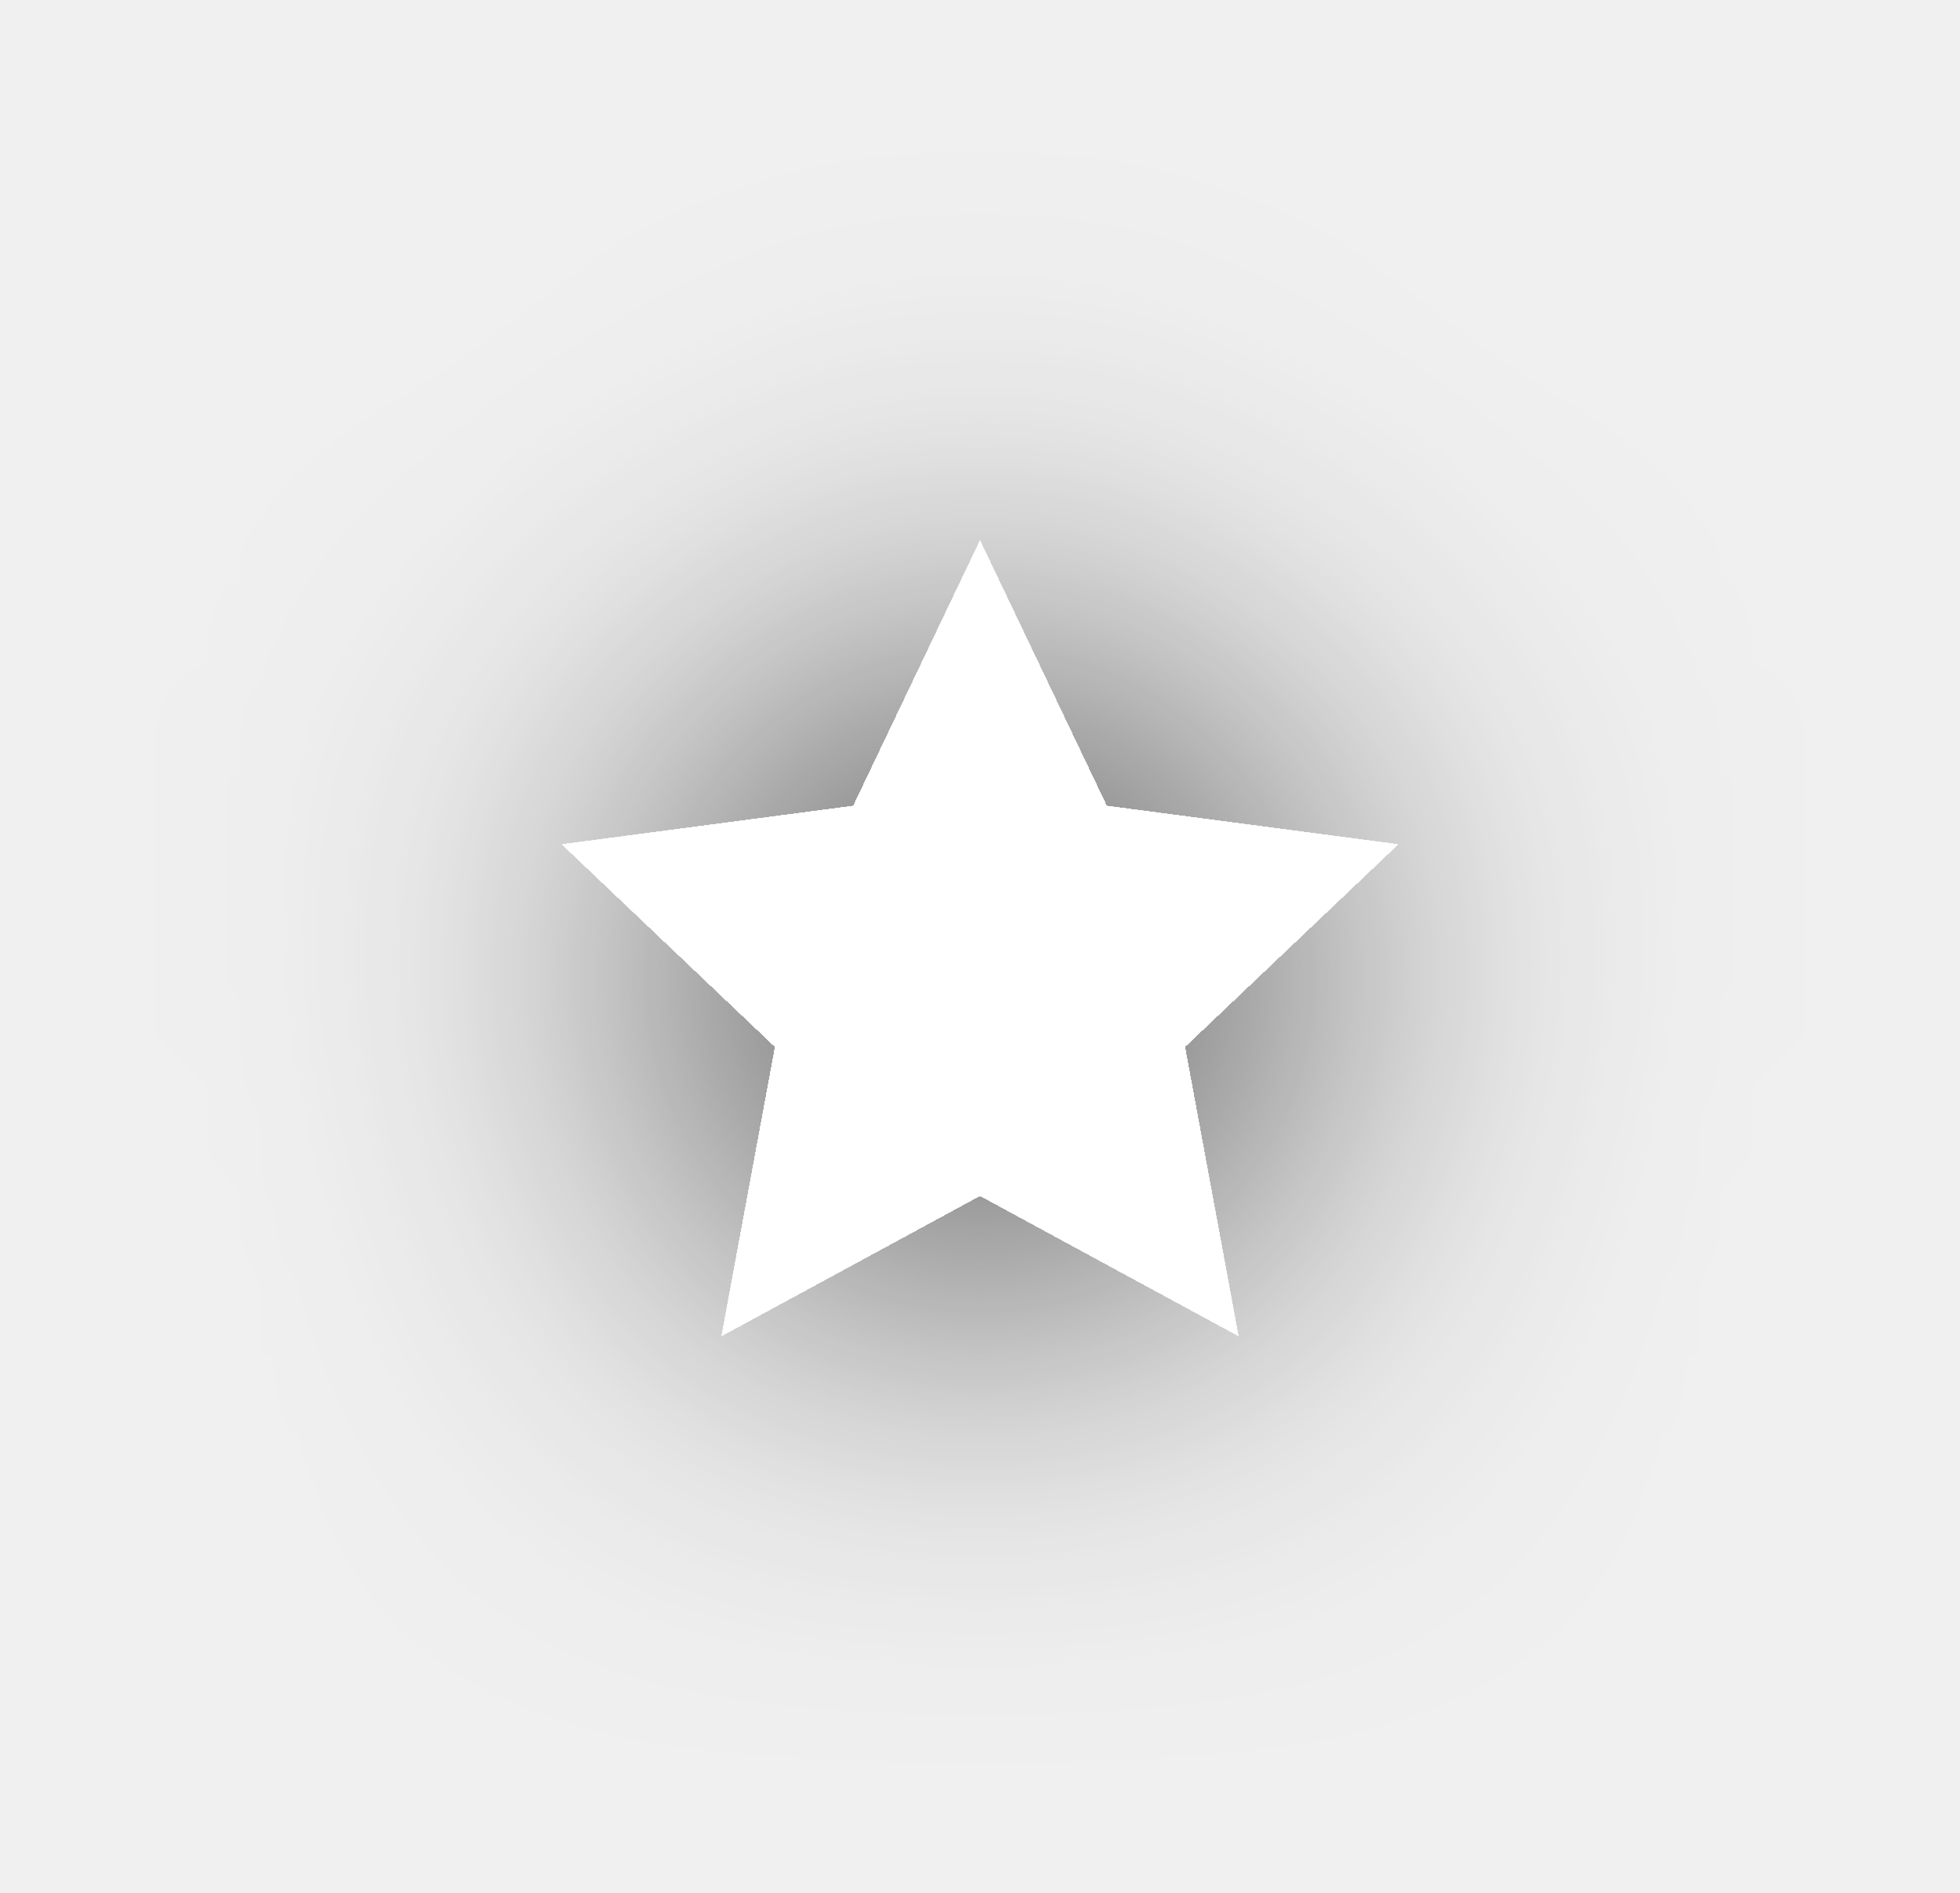
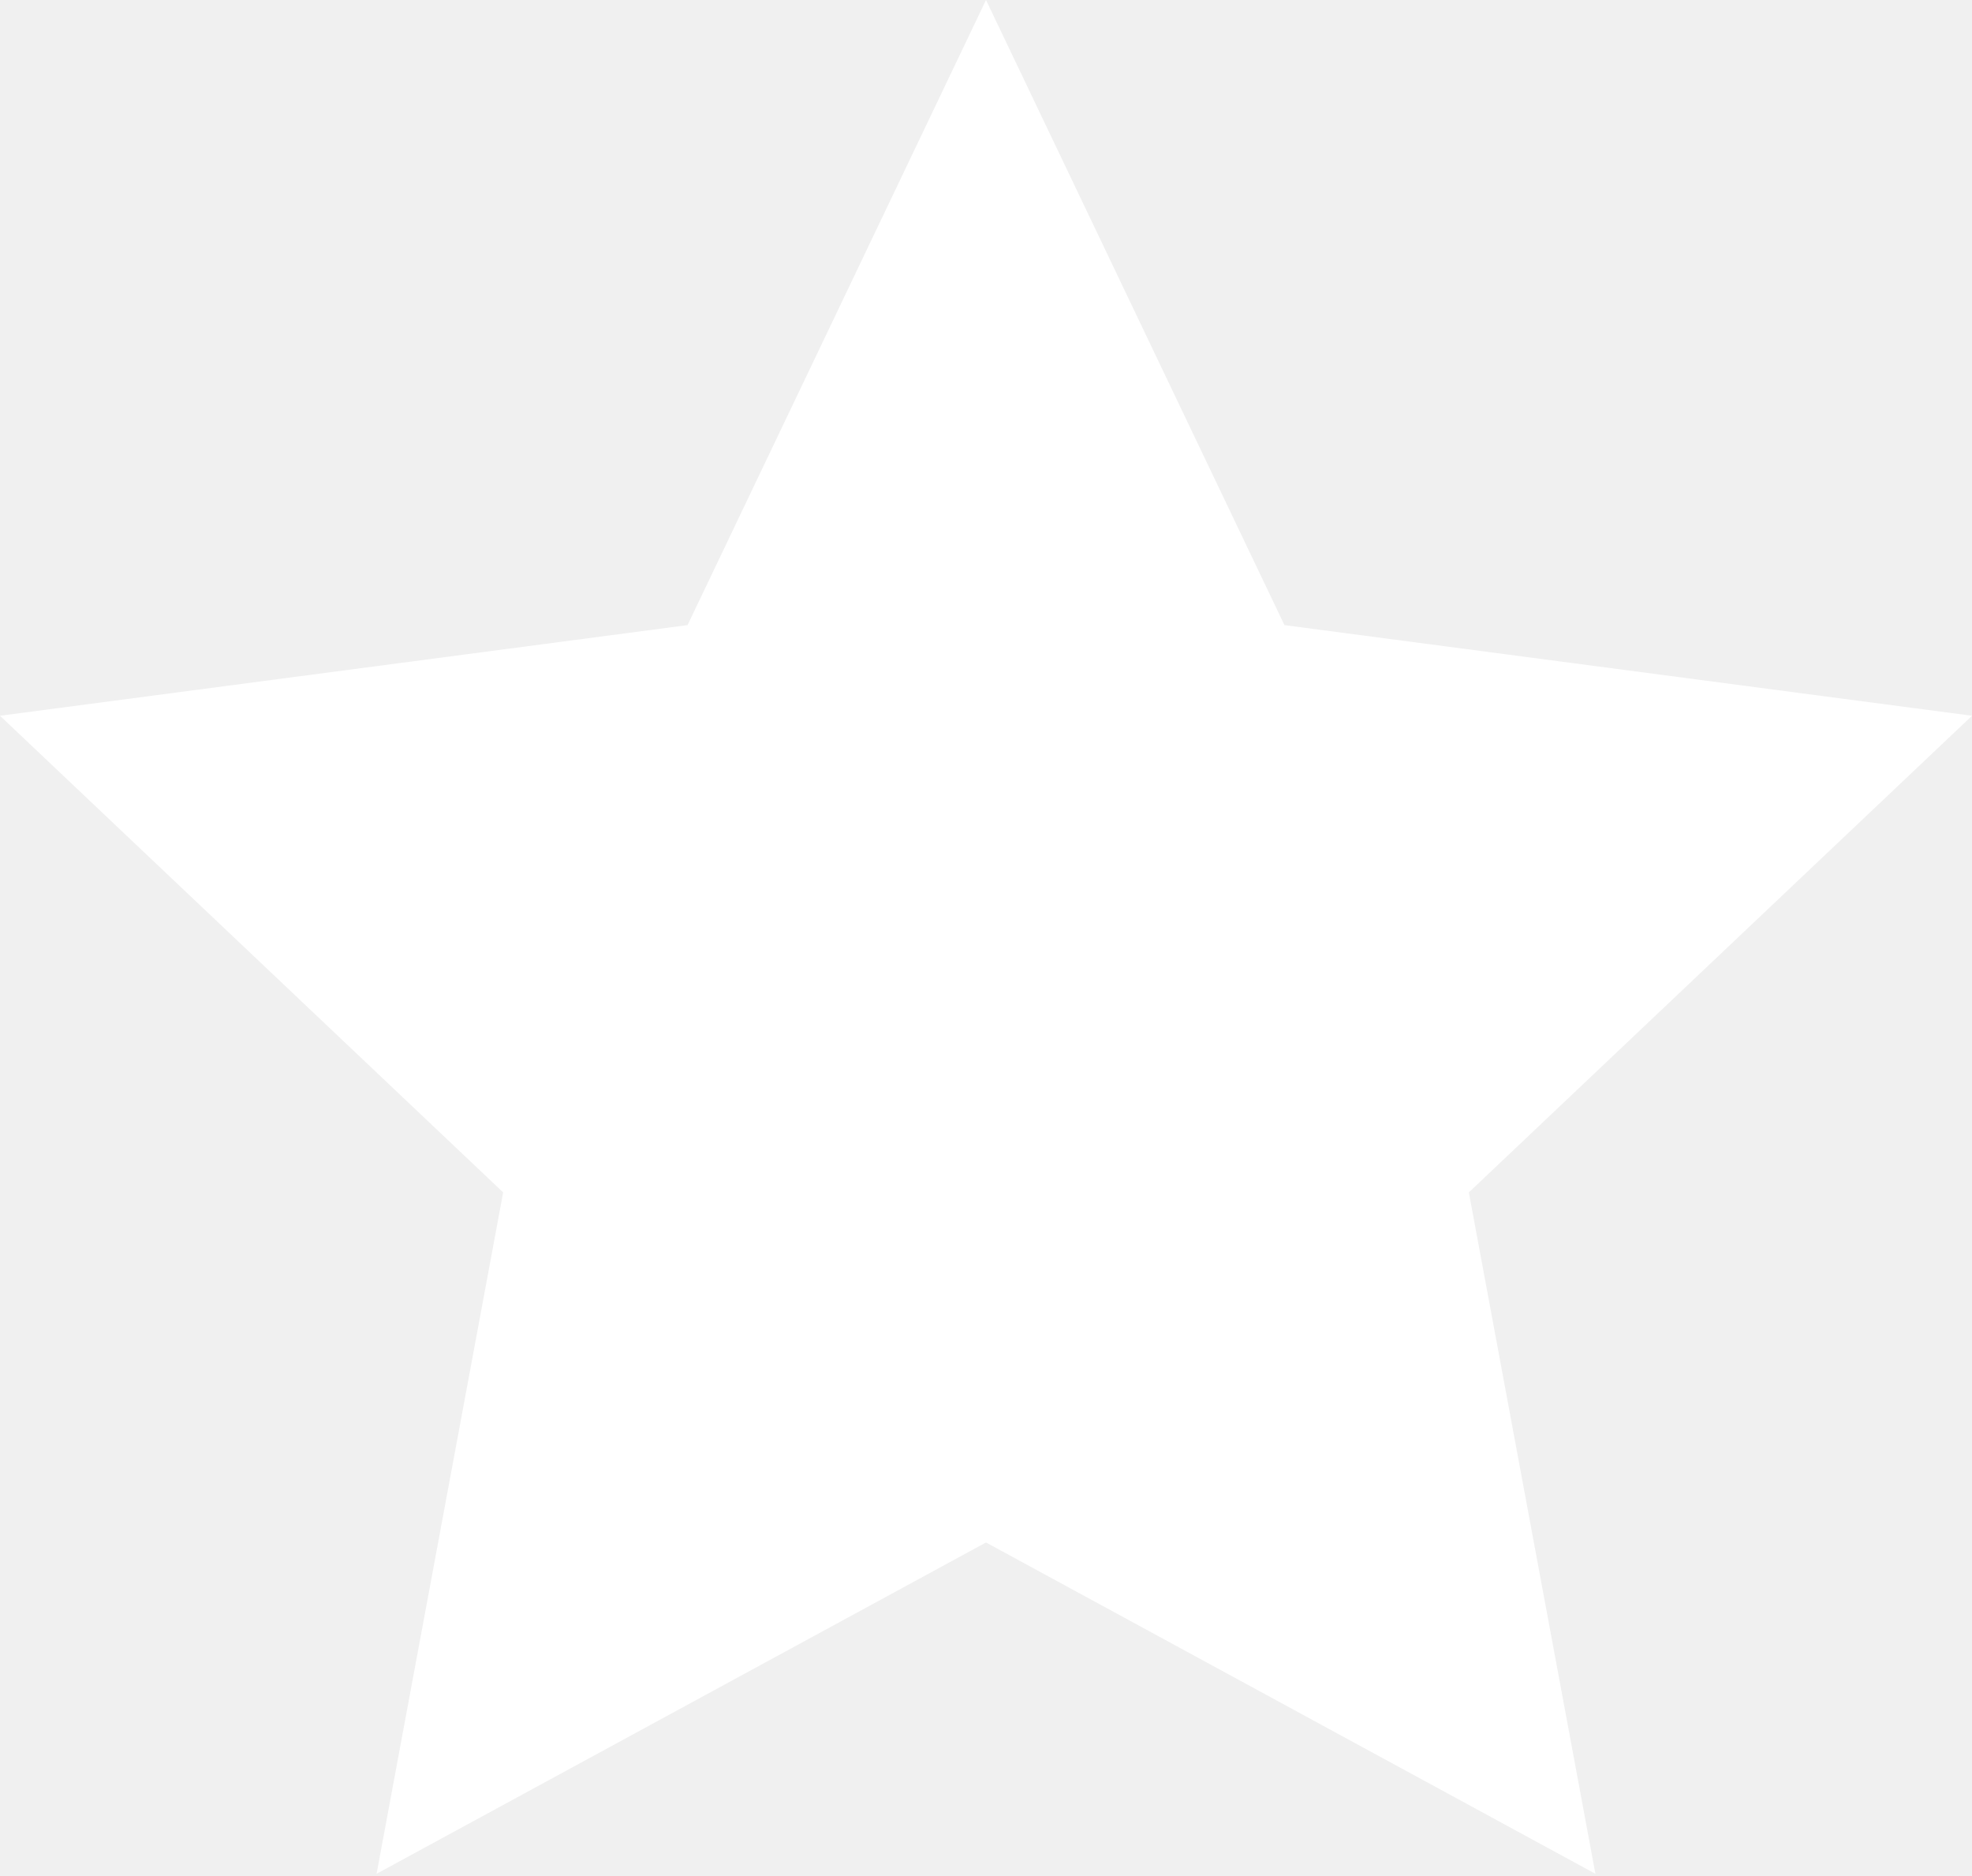
- <svg xmlns="http://www.w3.org/2000/svg" width="29" height="28" viewBox="0 0 29 28" fill="none">
-   <g filter="url(#filter0_d_6_379)">
-     <path d="M14.5 8L16.372 11.923L20.682 12.491L17.529 15.484L18.321 19.759L14.5 17.685L10.679 19.759L11.471 15.484L8.318 12.491L12.628 11.923L14.5 8Z" fill="white" />
+ <svg xmlns="http://www.w3.org/2000/svg" id="Layer_2" viewBox="0 0 12.62 12">
+   <defs>
+     <style>.cls-1{fill:#fff;}</style>
+   </defs>
+   <g id="Layer_1-2">
+     <path class="cls-1" d="m6.31,0l1.91,4,4.4.58-3.22,3.05.81,4.36-3.9-2.12-3.9,2.12.81-4.36L0,4.58l4.4-.58L6.31,0Z" />
  </g>
-   <defs>
-     <filter id="filter0_d_6_379" x="0.818" y="0.5" width="27.364" height="26.759" filterUnits="userSpaceOnUse" color-interpolation-filters="sRGB">
-       <feFlood flood-opacity="0" result="BackgroundImageFix" />
-       <feColorMatrix in="SourceAlpha" type="matrix" values="0 0 0 0 0 0 0 0 0 0 0 0 0 0 0 0 0 0 127 0" result="hardAlpha" />
-       <feOffset />
-       <feGaussianBlur stdDeviation="3.75" />
-       <feComposite in2="hardAlpha" operator="out" />
-       <feColorMatrix type="matrix" values="0 0 0 0 0 0 0 0 0 0 0 0 0 0 0 0 0 0 0.76 0" />
-       <feBlend mode="normal" in2="BackgroundImageFix" result="effect1_dropShadow_6_379" />
-       <feBlend mode="normal" in="SourceGraphic" in2="effect1_dropShadow_6_379" result="shape" />
-     </filter>
-   </defs>
</svg>
